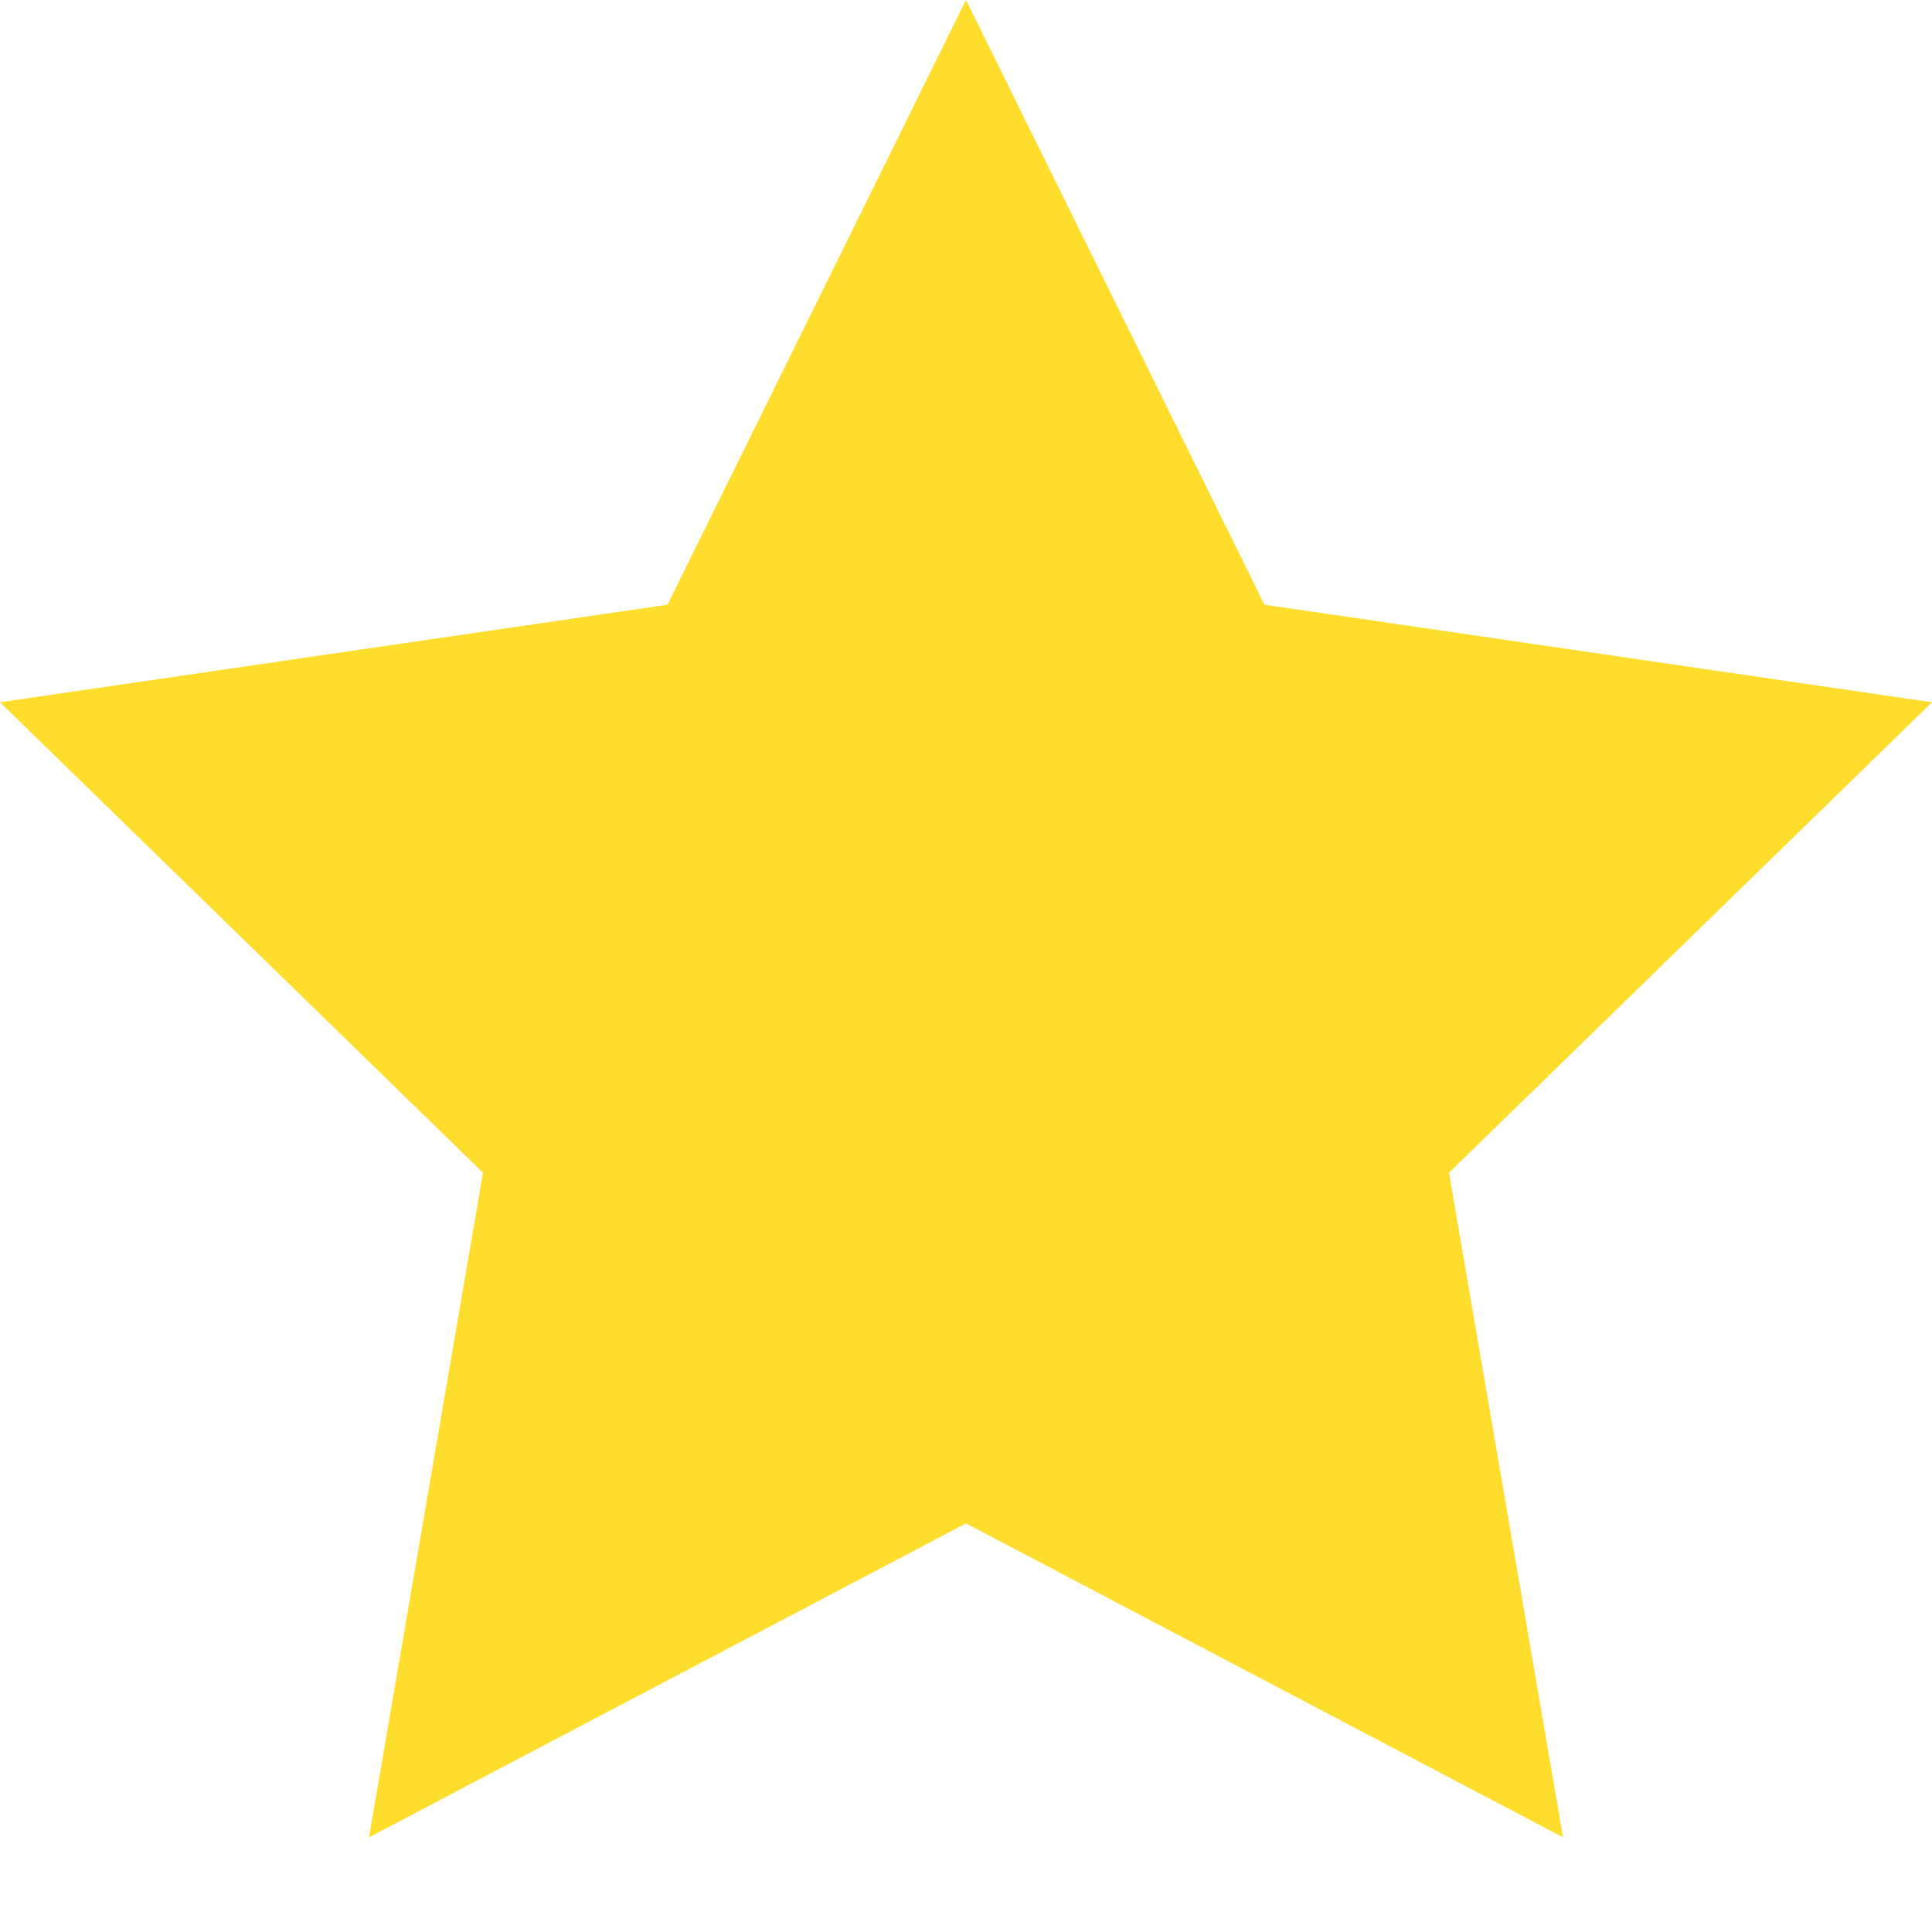
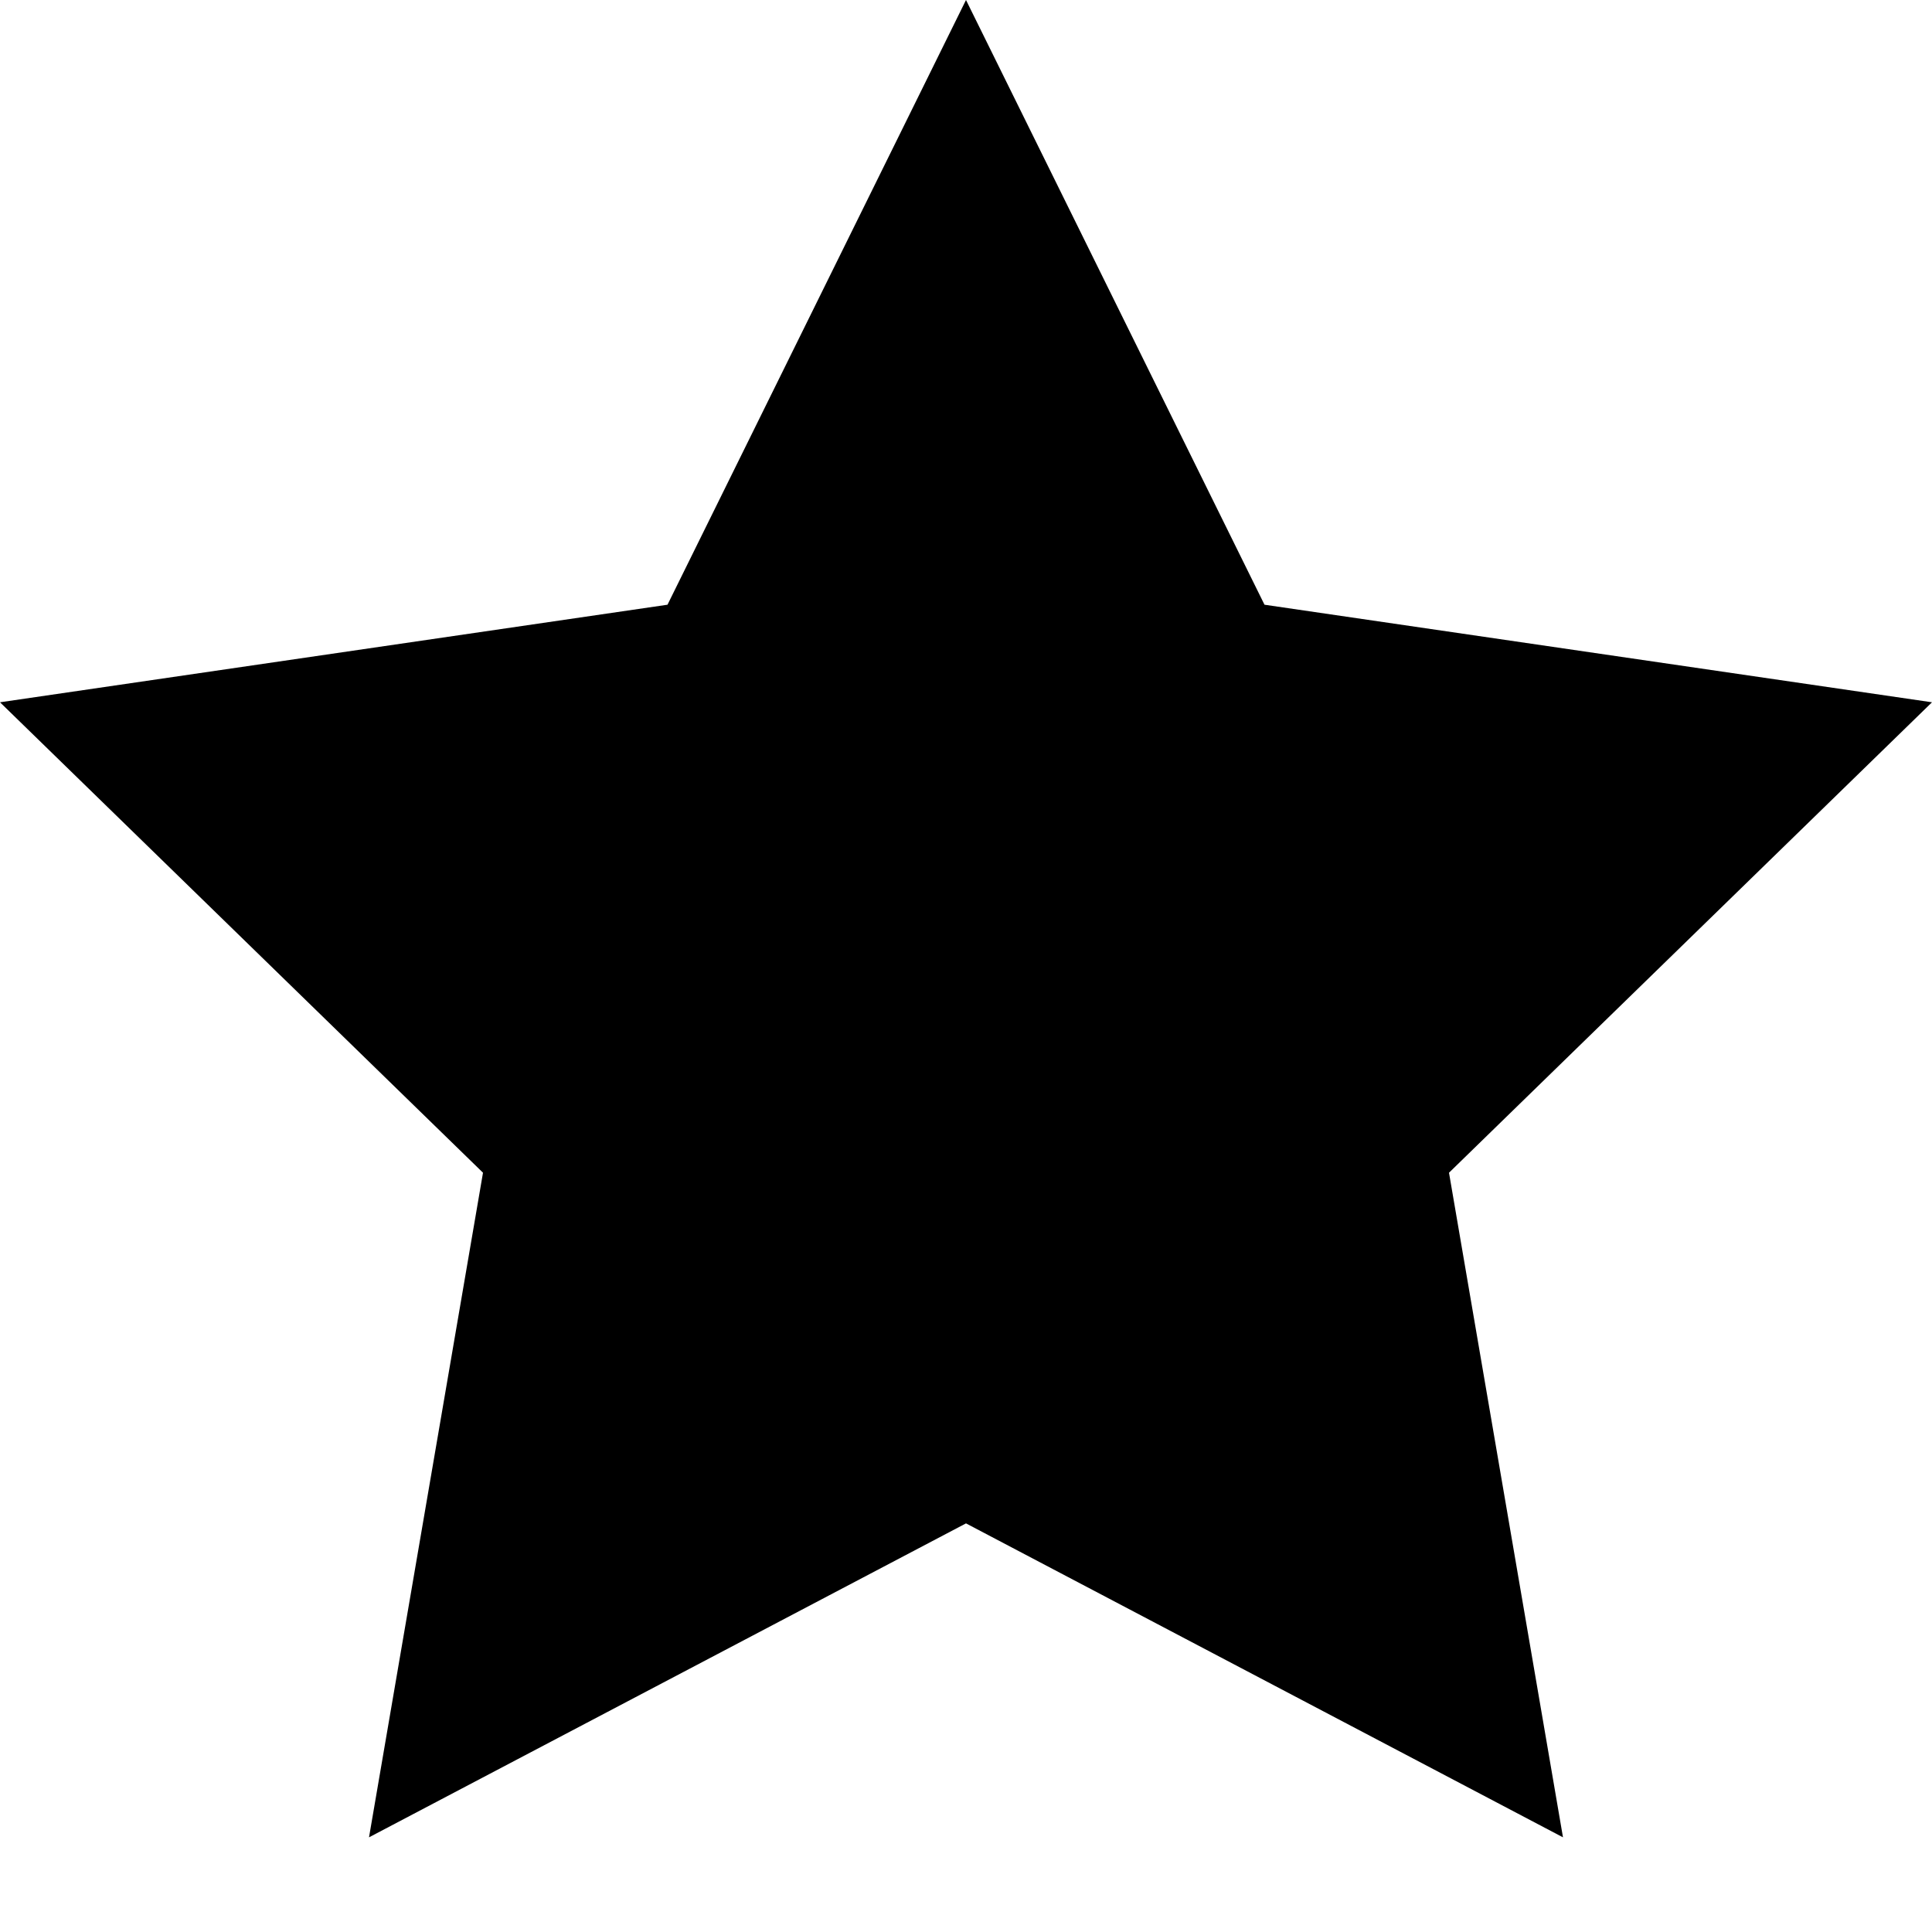
<svg xmlns="http://www.w3.org/2000/svg" width="20" height="20" viewBox="0 0 20 20" fill="none">
-   <path d="M10 0L13.09 6.26L20 7.27L15 12.14L16.18 19.02L10 15.77L3.82 19.02L5 12.14L0 7.27L6.91 6.26L10 0Z" fill="#FFDD2C" />
+   <path d="M10 0L13.09 6.26L20 7.27L15 12.14L16.18 19.02L10 15.77L3.82 19.02L5 12.14L0 7.27L6.91 6.26L10 0Z" fill="currentColor" />
</svg>
